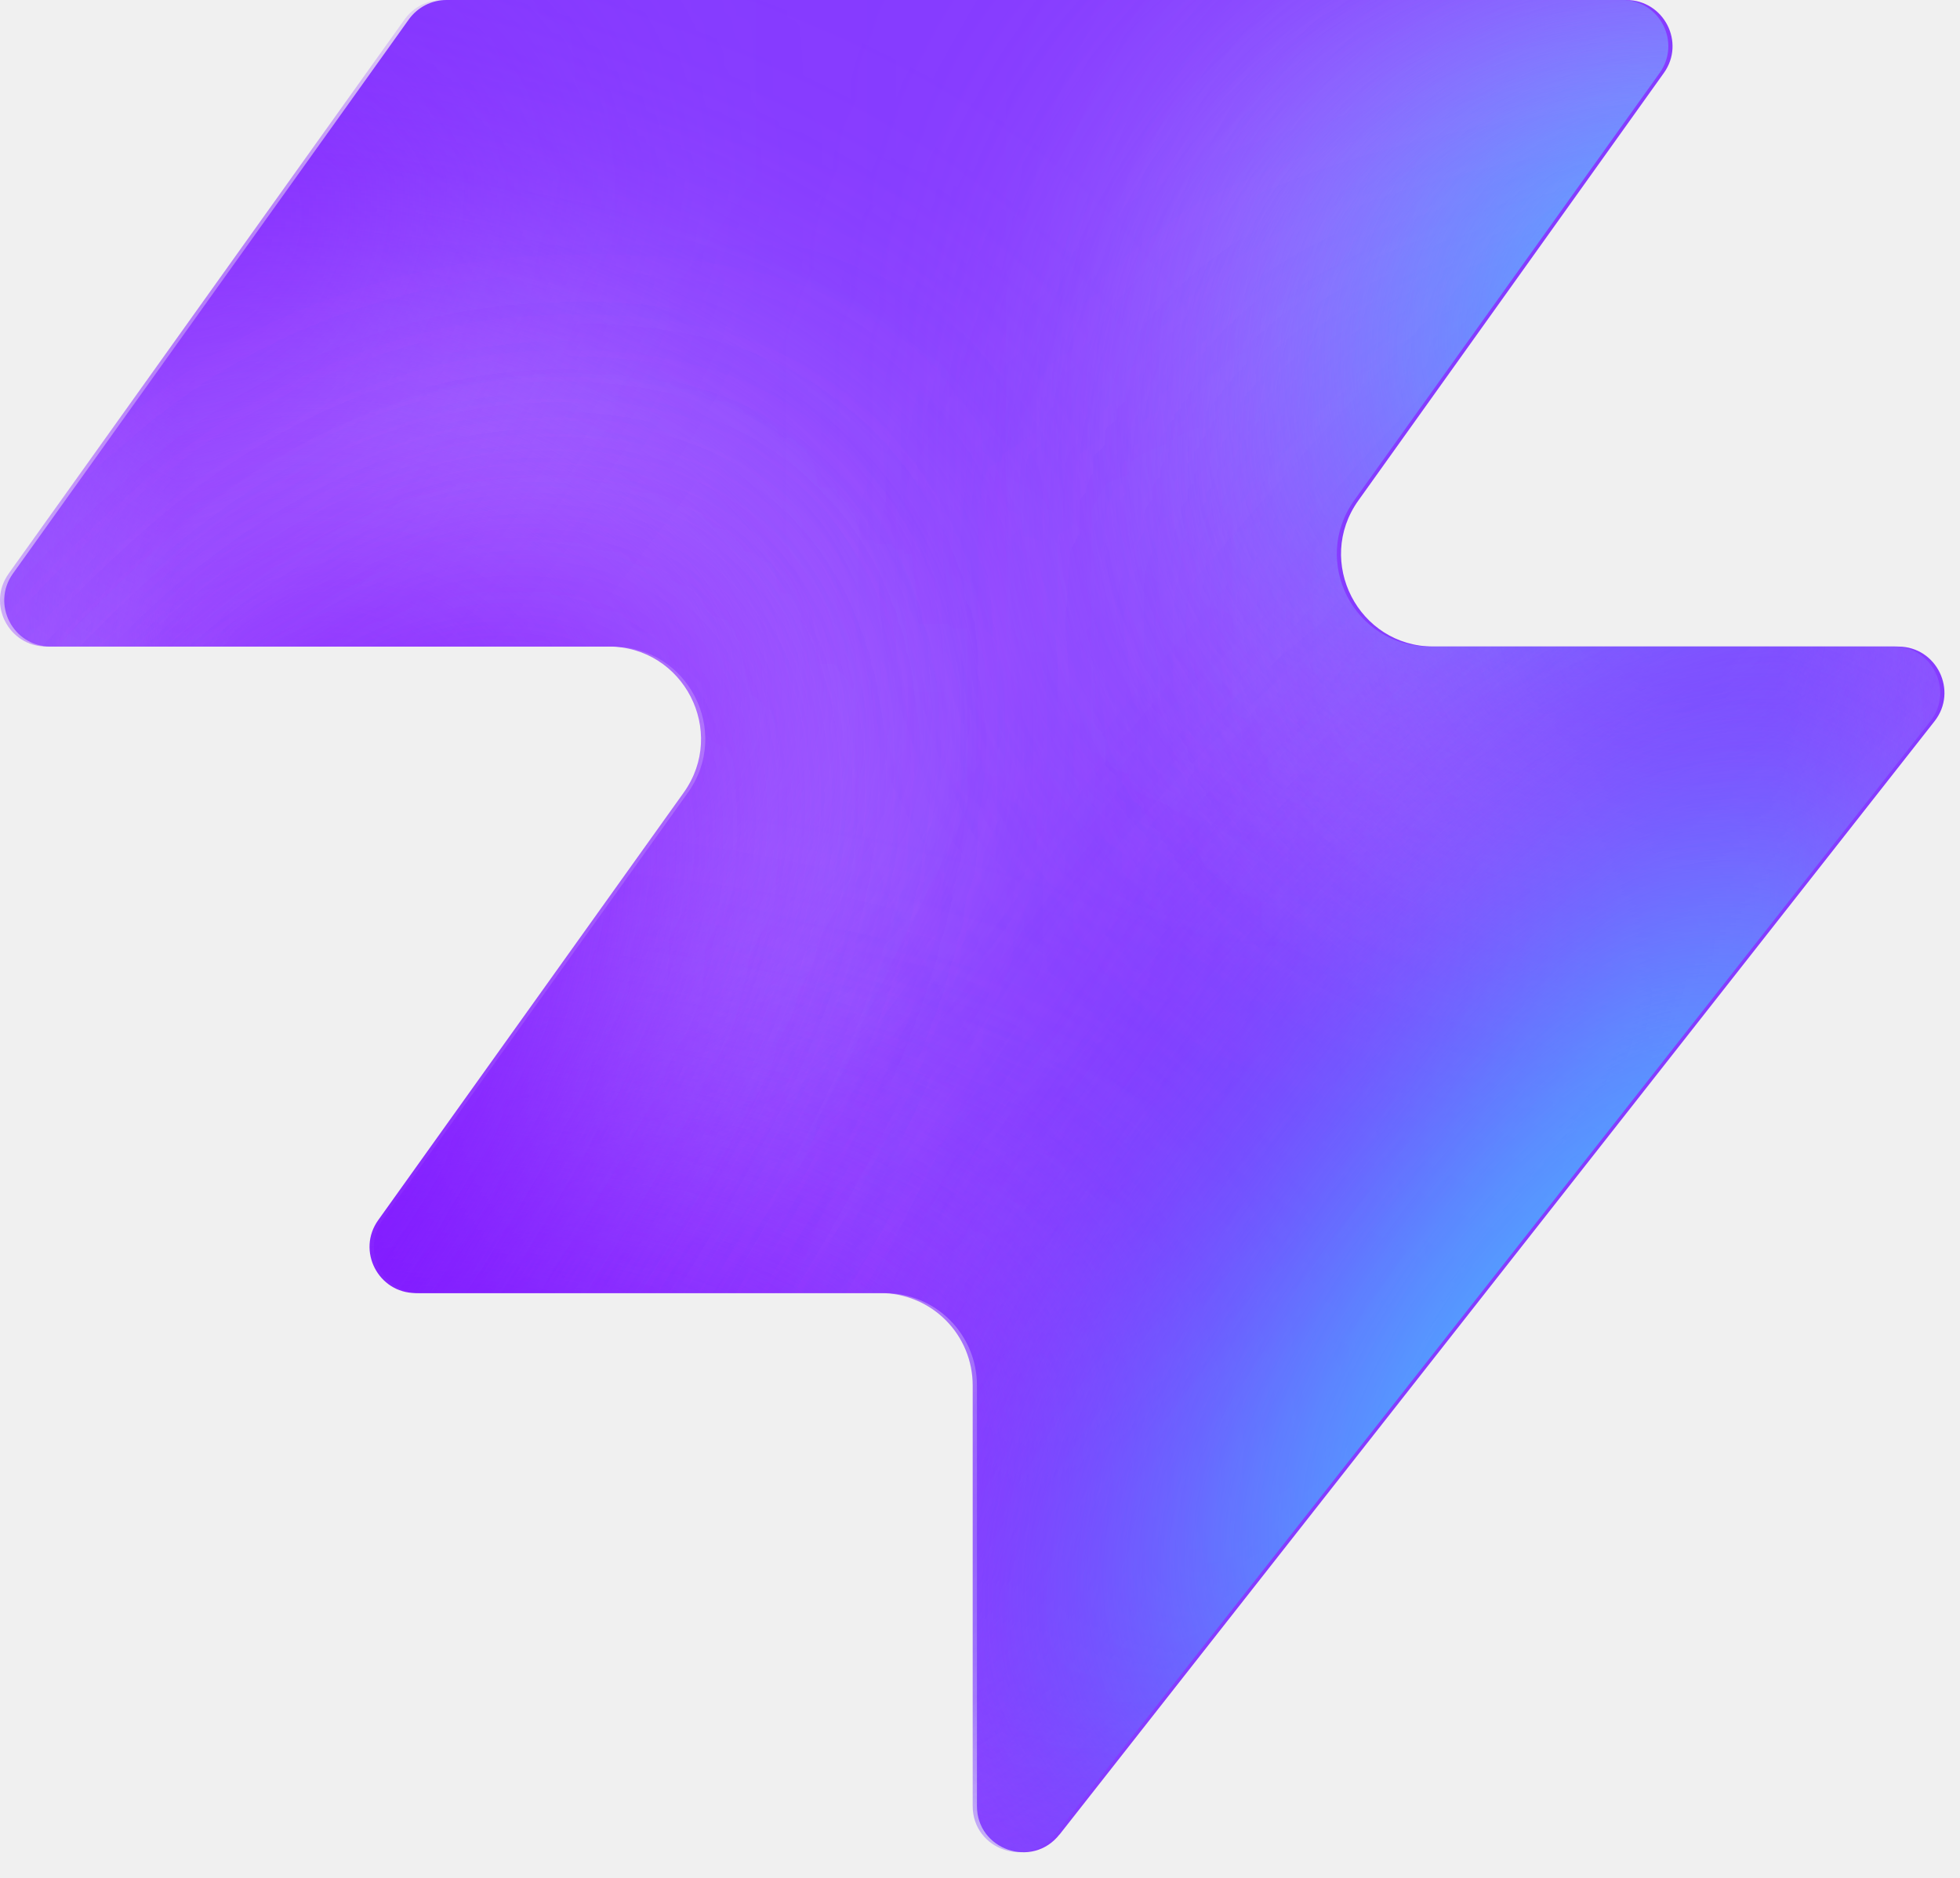
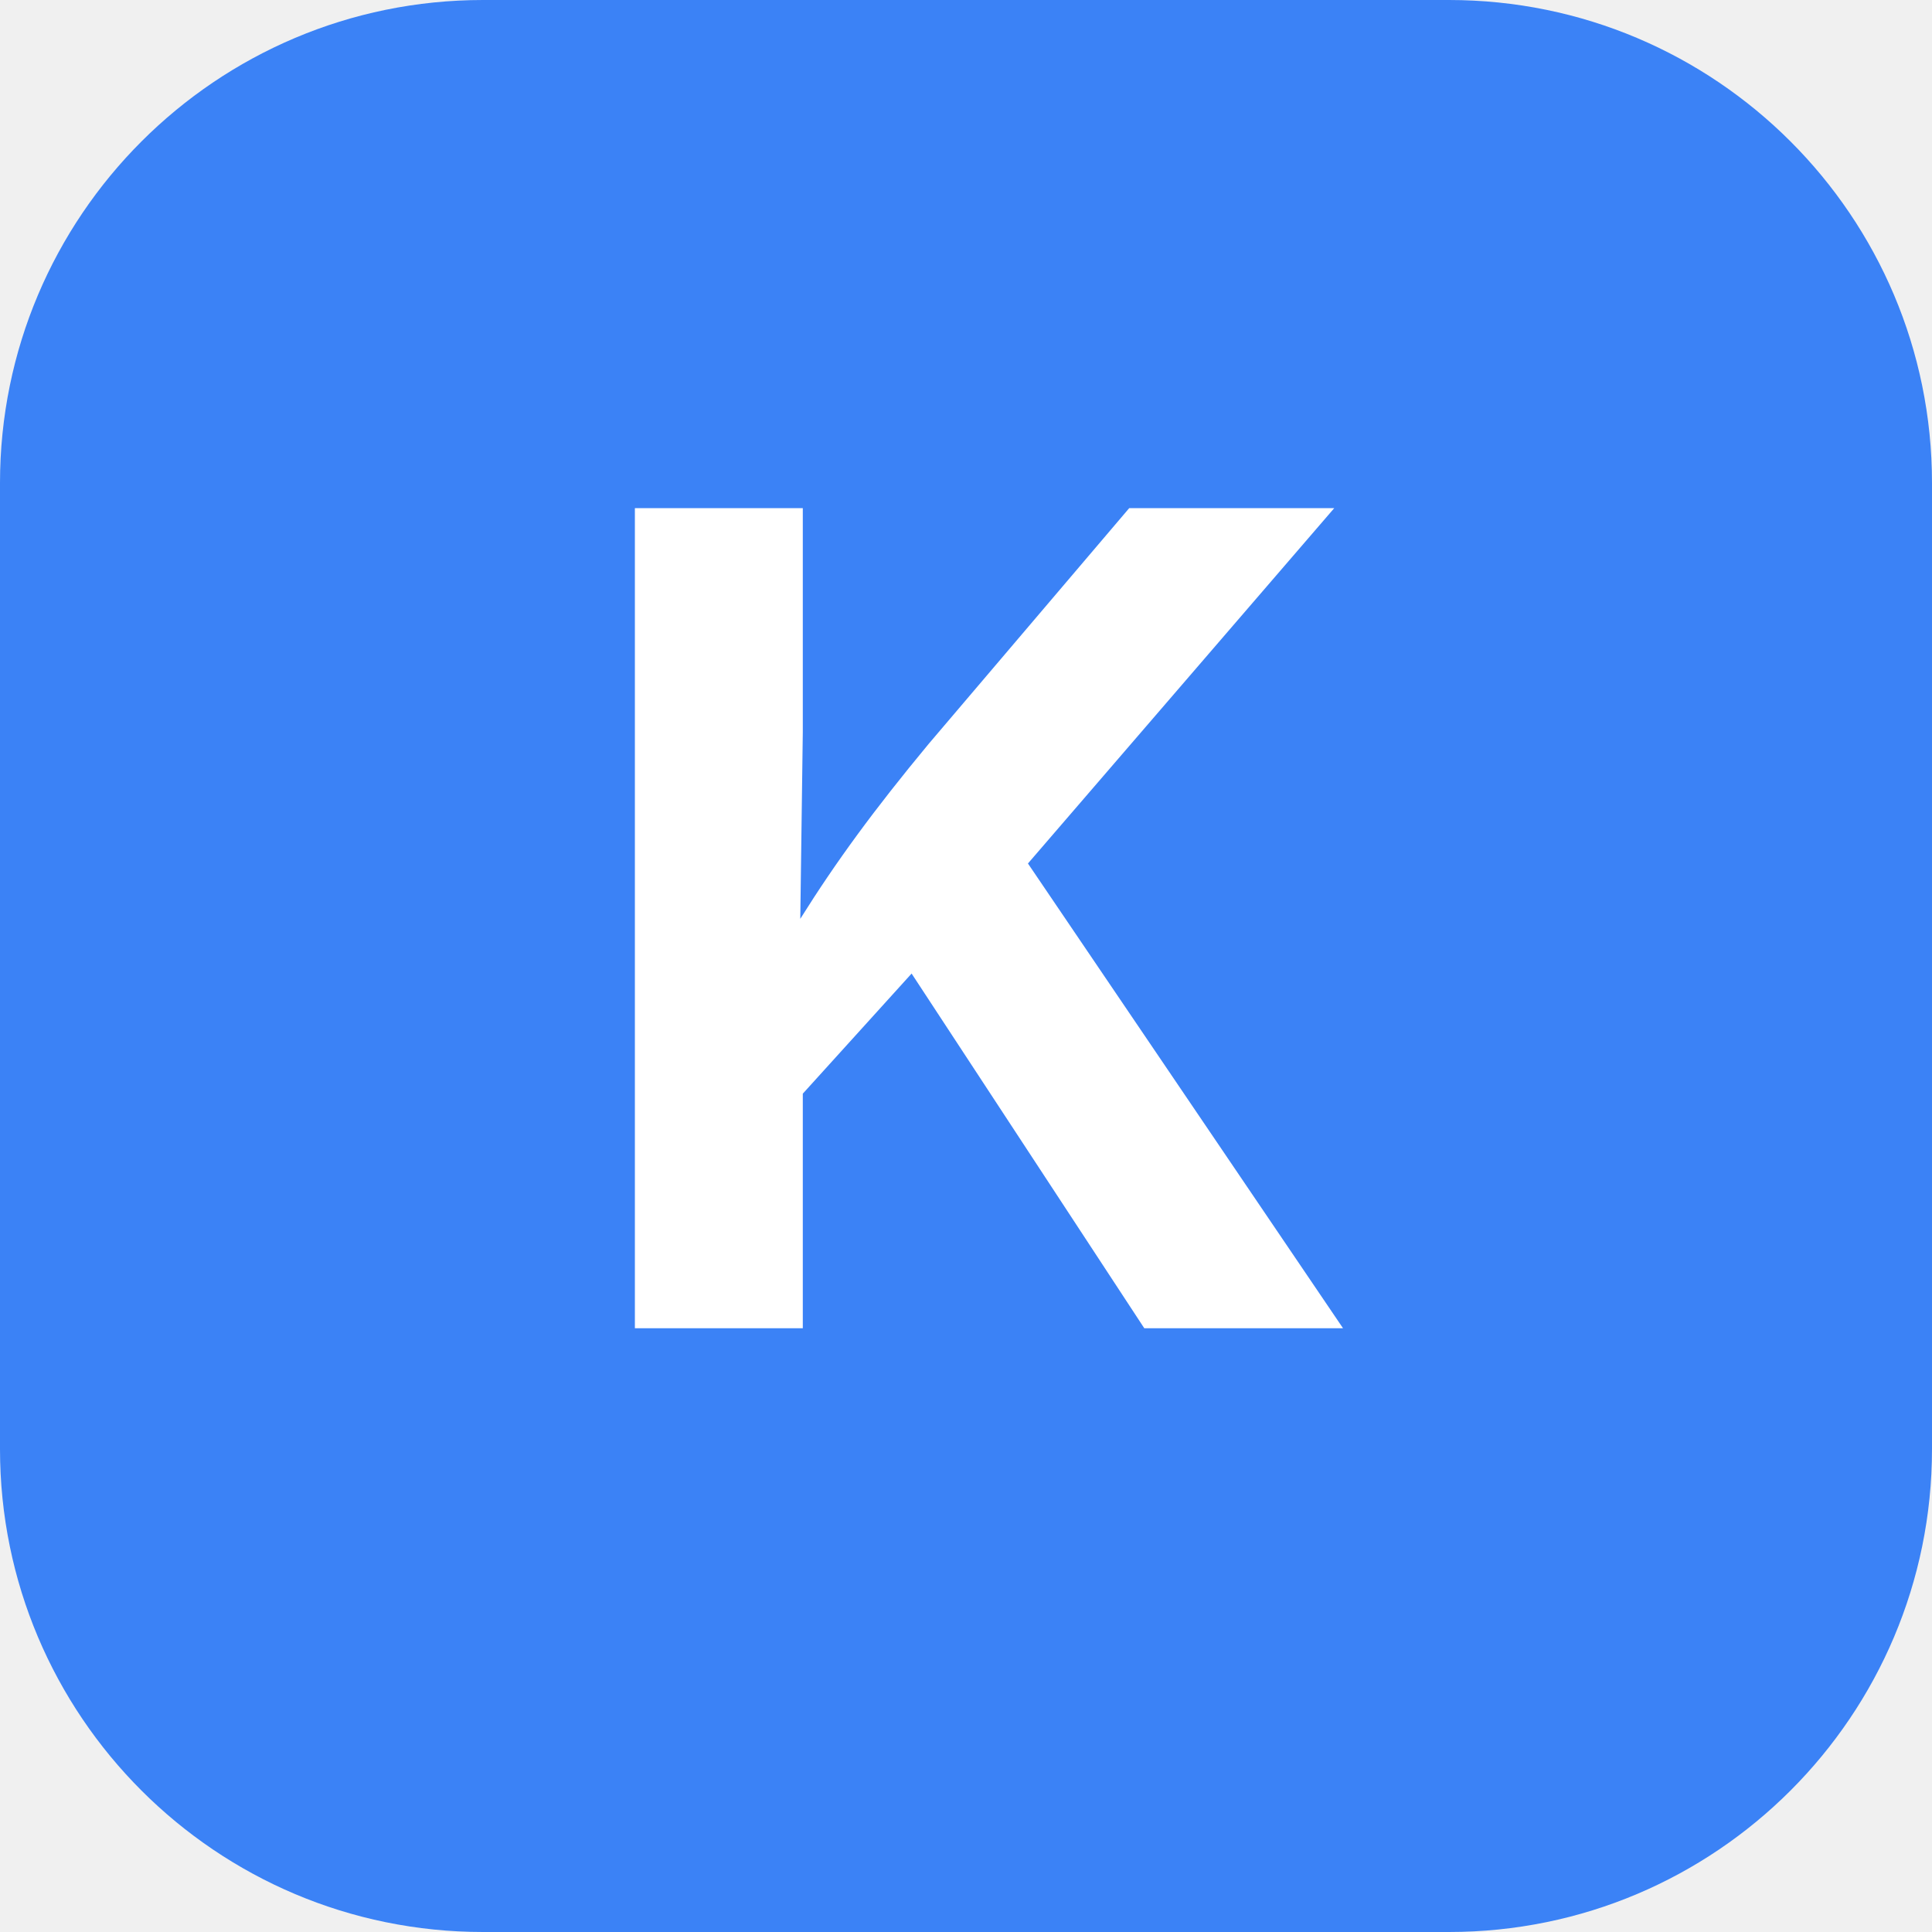
- <svg xmlns="http://www.w3.org/2000/svg" width="48" height="46" fill="none" viewBox="0 0 48 46">
-   <path fill="#863bff" d="M25.946 44.938c-.664.845-2.021.375-2.021-.698V33.937a2.26 2.26 0 0 0-2.262-2.262H10.287c-.92 0-1.456-1.04-.92-1.788l7.48-10.471c1.07-1.497 0-3.578-1.842-3.578H1.237c-.92 0-1.456-1.04-.92-1.788L10.013.474c.214-.297.556-.474.92-.474h28.894c.92 0 1.456 1.04.92 1.788l-7.48 10.471c-1.07 1.498 0 3.579 1.842 3.579h11.377c.943 0 1.473 1.088.89 1.83L25.947 44.94z" style="fill:#863bff;fill:color(display-p3 .525 .23 1);fill-opacity:1" />
-   <mask id="a" width="48" height="46" x="0" y="0" maskUnits="userSpaceOnUse" style="mask-type:alpha">
-     <path fill="#000" d="M25.842 44.938c-.664.844-2.021.375-2.021-.698V33.937a2.26 2.26 0 0 0-2.262-2.262H10.183c-.92 0-1.456-1.04-.92-1.788l7.48-10.471c1.07-1.498 0-3.579-1.842-3.579H1.133c-.92 0-1.456-1.04-.92-1.787L9.91.473c.214-.297.556-.474.92-.474h28.894c.92 0 1.456 1.04.92 1.788l-7.48 10.471c-1.07 1.498 0 3.578 1.842 3.578h11.377c.943 0 1.473 1.088.89 1.832L25.843 44.94z" style="fill:#000;fill-opacity:1" />
-   </mask>
-   <g mask="url(#a)">
-     <g filter="url(#b)">
-       <ellipse cx="5.508" cy="14.704" fill="#ede6ff" rx="5.508" ry="14.704" style="fill:#ede6ff;fill:color(display-p3 .927 .903 1);fill-opacity:1" transform="matrix(.00324 1 1 -.00324 -4.47 31.516)" />
-     </g>
-     <g filter="url(#c)">
-       <ellipse cx="10.399" cy="29.851" fill="#ede6ff" rx="10.399" ry="29.851" style="fill:#ede6ff;fill:color(display-p3 .927 .903 1);fill-opacity:1" transform="matrix(.00324 1 1 -.00324 -39.328 7.883)" />
-     </g>
-     <g filter="url(#d)">
-       <ellipse cx="5.508" cy="30.487" fill="#7e14ff" rx="5.508" ry="30.487" style="fill:#7e14ff;fill:color(display-p3 .492 .077 1);fill-opacity:1" transform="rotate(89.814 -25.913 -14.639)scale(1 -1)" />
-     </g>
-     <g filter="url(#e)">
-       <ellipse cx="5.508" cy="30.599" fill="#7e14ff" rx="5.508" ry="30.599" style="fill:#7e14ff;fill:color(display-p3 .492 .077 1);fill-opacity:1" transform="rotate(89.814 -32.644 -3.334)scale(1 -1)" />
-     </g>
-     <g filter="url(#f)">
-       <ellipse cx="5.508" cy="30.599" fill="#7e14ff" rx="5.508" ry="30.599" style="fill:#7e14ff;fill:color(display-p3 .492 .077 1);fill-opacity:1" transform="matrix(.00324 1 1 -.00324 -34.34 30.47)" />
-     </g>
-     <g filter="url(#g)">
-       <ellipse cx="14.072" cy="22.078" fill="#ede6ff" rx="14.072" ry="22.078" style="fill:#ede6ff;fill:color(display-p3 .927 .903 1);fill-opacity:1" transform="rotate(93.35 24.506 48.493)scale(-1 1)" />
-     </g>
-     <g filter="url(#h)">
-       <ellipse cx="3.47" cy="21.501" fill="#7e14ff" rx="3.47" ry="21.501" style="fill:#7e14ff;fill:color(display-p3 .492 .077 1);fill-opacity:1" transform="rotate(89.009 28.708 47.59)scale(-1 1)" />
-     </g>
-     <g filter="url(#i)">
-       <ellipse cx="3.47" cy="21.501" fill="#7e14ff" rx="3.47" ry="21.501" style="fill:#7e14ff;fill:color(display-p3 .492 .077 1);fill-opacity:1" transform="rotate(89.009 28.708 47.59)scale(-1 1)" />
-     </g>
-     <g filter="url(#j)">
-       <ellipse cx=".387" cy="8.972" fill="#7e14ff" rx="4.407" ry="29.108" style="fill:#7e14ff;fill:color(display-p3 .492 .077 1);fill-opacity:1" transform="rotate(39.51 .387 8.972)" />
-     </g>
-     <g filter="url(#k)">
-       <ellipse cx="47.523" cy="-6.092" fill="#7e14ff" rx="4.407" ry="29.108" style="fill:#7e14ff;fill:color(display-p3 .492 .077 1);fill-opacity:1" transform="rotate(37.892 47.523 -6.092)" />
-     </g>
-     <g filter="url(#l)">
-       <ellipse cx="41.412" cy="6.333" fill="#47bfff" rx="5.971" ry="9.665" style="fill:#47bfff;fill:color(display-p3 .28 .748 1);fill-opacity:1" transform="rotate(37.892 41.412 6.333)" />
-     </g>
-     <g filter="url(#m)">
-       <ellipse cx="-1.879" cy="38.332" fill="#7e14ff" rx="4.407" ry="29.108" style="fill:#7e14ff;fill:color(display-p3 .492 .077 1);fill-opacity:1" transform="rotate(37.892 -1.88 38.332)" />
-     </g>
-     <g filter="url(#n)">
-       <ellipse cx="-1.879" cy="38.332" fill="#7e14ff" rx="4.407" ry="29.108" style="fill:#7e14ff;fill:color(display-p3 .492 .077 1);fill-opacity:1" transform="rotate(37.892 -1.88 38.332)" />
-     </g>
-     <g filter="url(#o)">
-       <ellipse cx="35.651" cy="29.907" fill="#7e14ff" rx="4.407" ry="29.108" style="fill:#7e14ff;fill:color(display-p3 .492 .077 1);fill-opacity:1" transform="rotate(37.892 35.651 29.907)" />
-     </g>
-     <g filter="url(#p)">
-       <ellipse cx="38.418" cy="32.4" fill="#47bfff" rx="5.971" ry="15.297" style="fill:#47bfff;fill:color(display-p3 .28 .748 1);fill-opacity:1" transform="rotate(37.892 38.418 32.4)" />
-     </g>
-   </g>
-   <defs>
-     <filter id="b" width="60.045" height="41.654" x="-19.77" y="16.149" color-interpolation-filters="sRGB" filterUnits="userSpaceOnUse">
-       <feFlood flood-opacity="0" result="BackgroundImageFix" />
-       <feBlend in="SourceGraphic" in2="BackgroundImageFix" result="shape" />
-       <feGaussianBlur result="effect1_foregroundBlur_2002_17158" stdDeviation="7.659" />
-     </filter>
-     <filter id="c" width="90.34" height="51.437" x="-54.613" y="-7.533" color-interpolation-filters="sRGB" filterUnits="userSpaceOnUse">
-       <feFlood flood-opacity="0" result="BackgroundImageFix" />
-       <feBlend in="SourceGraphic" in2="BackgroundImageFix" result="shape" />
-       <feGaussianBlur result="effect1_foregroundBlur_2002_17158" stdDeviation="7.659" />
-     </filter>
-     <filter id="d" width="79.355" height="29.4" x="-49.64" y="2.03" color-interpolation-filters="sRGB" filterUnits="userSpaceOnUse">
-       <feFlood flood-opacity="0" result="BackgroundImageFix" />
-       <feBlend in="SourceGraphic" in2="BackgroundImageFix" result="shape" />
-       <feGaussianBlur result="effect1_foregroundBlur_2002_17158" stdDeviation="4.596" />
-     </filter>
-     <filter id="e" width="79.579" height="29.4" x="-45.045" y="20.029" color-interpolation-filters="sRGB" filterUnits="userSpaceOnUse">
-       <feFlood flood-opacity="0" result="BackgroundImageFix" />
-       <feBlend in="SourceGraphic" in2="BackgroundImageFix" result="shape" />
-       <feGaussianBlur result="effect1_foregroundBlur_2002_17158" stdDeviation="4.596" />
-     </filter>
-     <filter id="f" width="79.579" height="29.4" x="-43.513" y="21.178" color-interpolation-filters="sRGB" filterUnits="userSpaceOnUse">
-       <feFlood flood-opacity="0" result="BackgroundImageFix" />
-       <feBlend in="SourceGraphic" in2="BackgroundImageFix" result="shape" />
-       <feGaussianBlur result="effect1_foregroundBlur_2002_17158" stdDeviation="4.596" />
-     </filter>
-     <filter id="g" width="74.749" height="58.852" x="15.756" y="-17.901" color-interpolation-filters="sRGB" filterUnits="userSpaceOnUse">
-       <feFlood flood-opacity="0" result="BackgroundImageFix" />
-       <feBlend in="SourceGraphic" in2="BackgroundImageFix" result="shape" />
-       <feGaussianBlur result="effect1_foregroundBlur_2002_17158" stdDeviation="7.659" />
-     </filter>
-     <filter id="h" width="61.377" height="25.362" x="23.548" y="2.284" color-interpolation-filters="sRGB" filterUnits="userSpaceOnUse">
-       <feFlood flood-opacity="0" result="BackgroundImageFix" />
-       <feBlend in="SourceGraphic" in2="BackgroundImageFix" result="shape" />
-       <feGaussianBlur result="effect1_foregroundBlur_2002_17158" stdDeviation="4.596" />
-     </filter>
-     <filter id="i" width="61.377" height="25.362" x="23.548" y="2.284" color-interpolation-filters="sRGB" filterUnits="userSpaceOnUse">
-       <feFlood flood-opacity="0" result="BackgroundImageFix" />
-       <feBlend in="SourceGraphic" in2="BackgroundImageFix" result="shape" />
-       <feGaussianBlur result="effect1_foregroundBlur_2002_17158" stdDeviation="4.596" />
-     </filter>
-     <filter id="j" width="56.045" height="63.649" x="-27.636" y="-22.853" color-interpolation-filters="sRGB" filterUnits="userSpaceOnUse">
-       <feFlood flood-opacity="0" result="BackgroundImageFix" />
-       <feBlend in="SourceGraphic" in2="BackgroundImageFix" result="shape" />
-       <feGaussianBlur result="effect1_foregroundBlur_2002_17158" stdDeviation="4.596" />
-     </filter>
-     <filter id="k" width="54.814" height="64.646" x="20.116" y="-38.415" color-interpolation-filters="sRGB" filterUnits="userSpaceOnUse">
-       <feFlood flood-opacity="0" result="BackgroundImageFix" />
-       <feBlend in="SourceGraphic" in2="BackgroundImageFix" result="shape" />
-       <feGaussianBlur result="effect1_foregroundBlur_2002_17158" stdDeviation="4.596" />
-     </filter>
-     <filter id="l" width="33.541" height="35.313" x="24.641" y="-11.323" color-interpolation-filters="sRGB" filterUnits="userSpaceOnUse">
-       <feFlood flood-opacity="0" result="BackgroundImageFix" />
-       <feBlend in="SourceGraphic" in2="BackgroundImageFix" result="shape" />
-       <feGaussianBlur result="effect1_foregroundBlur_2002_17158" stdDeviation="4.596" />
-     </filter>
-     <filter id="m" width="54.814" height="64.646" x="-29.286" y="6.009" color-interpolation-filters="sRGB" filterUnits="userSpaceOnUse">
-       <feFlood flood-opacity="0" result="BackgroundImageFix" />
-       <feBlend in="SourceGraphic" in2="BackgroundImageFix" result="shape" />
-       <feGaussianBlur result="effect1_foregroundBlur_2002_17158" stdDeviation="4.596" />
-     </filter>
-     <filter id="n" width="54.814" height="64.646" x="-29.286" y="6.009" color-interpolation-filters="sRGB" filterUnits="userSpaceOnUse">
-       <feFlood flood-opacity="0" result="BackgroundImageFix" />
-       <feBlend in="SourceGraphic" in2="BackgroundImageFix" result="shape" />
-       <feGaussianBlur result="effect1_foregroundBlur_2002_17158" stdDeviation="4.596" />
-     </filter>
-     <filter id="o" width="54.814" height="64.646" x="8.244" y="-2.416" color-interpolation-filters="sRGB" filterUnits="userSpaceOnUse">
-       <feFlood flood-opacity="0" result="BackgroundImageFix" />
-       <feBlend in="SourceGraphic" in2="BackgroundImageFix" result="shape" />
-       <feGaussianBlur result="effect1_foregroundBlur_2002_17158" stdDeviation="4.596" />
-     </filter>
-     <filter id="p" width="39.409" height="43.623" x="18.713" y="10.588" color-interpolation-filters="sRGB" filterUnits="userSpaceOnUse">
-       <feFlood flood-opacity="0" result="BackgroundImageFix" />
-       <feBlend in="SourceGraphic" in2="BackgroundImageFix" result="shape" />
-       <feGaussianBlur result="effect1_foregroundBlur_2002_17158" stdDeviation="4.596" />
-     </filter>
-   </defs>
+ <svg xmlns="http://www.w3.org/2000/svg" width="48" height="48" viewBox="0 0 48 48">
+   <rect width="48" height="48" rx="12" fill="#3b82f6" />
+   <text x="24" y="33" text-anchor="middle" font-family="-apple-system, BlinkMacSystemFont, sans-serif" font-size="28" font-weight="700" fill="white">K</text>
</svg>
